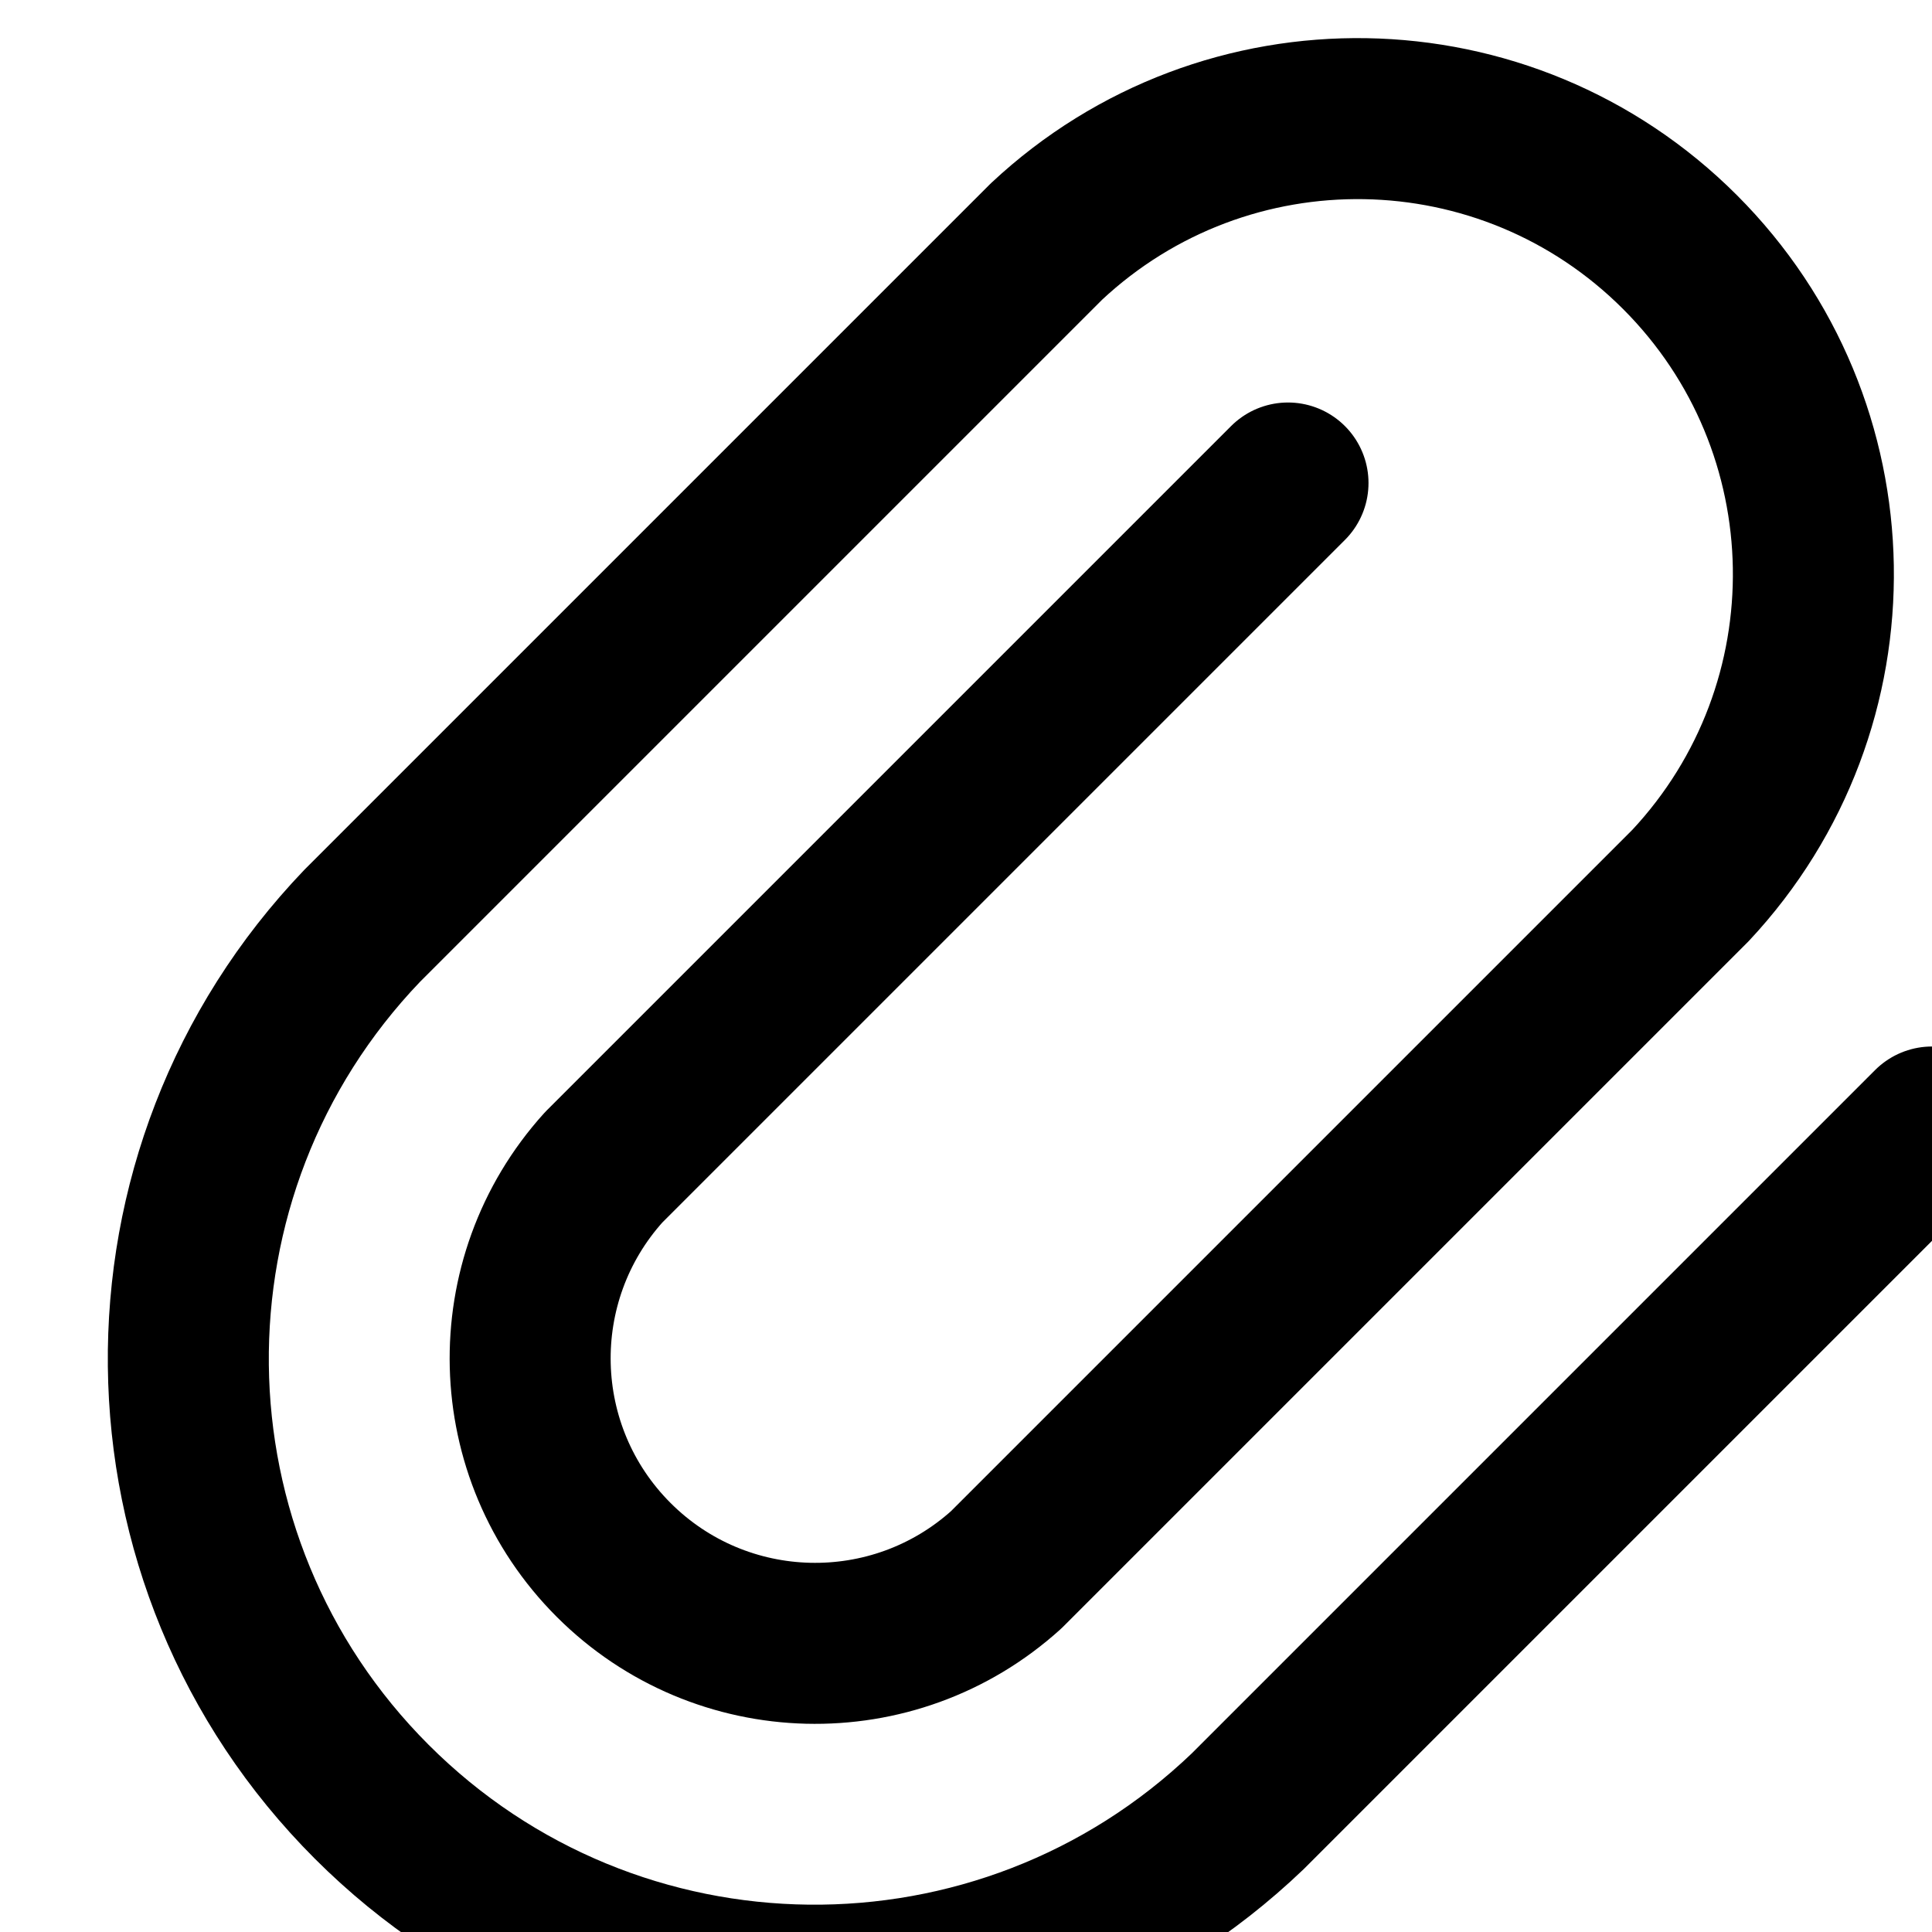
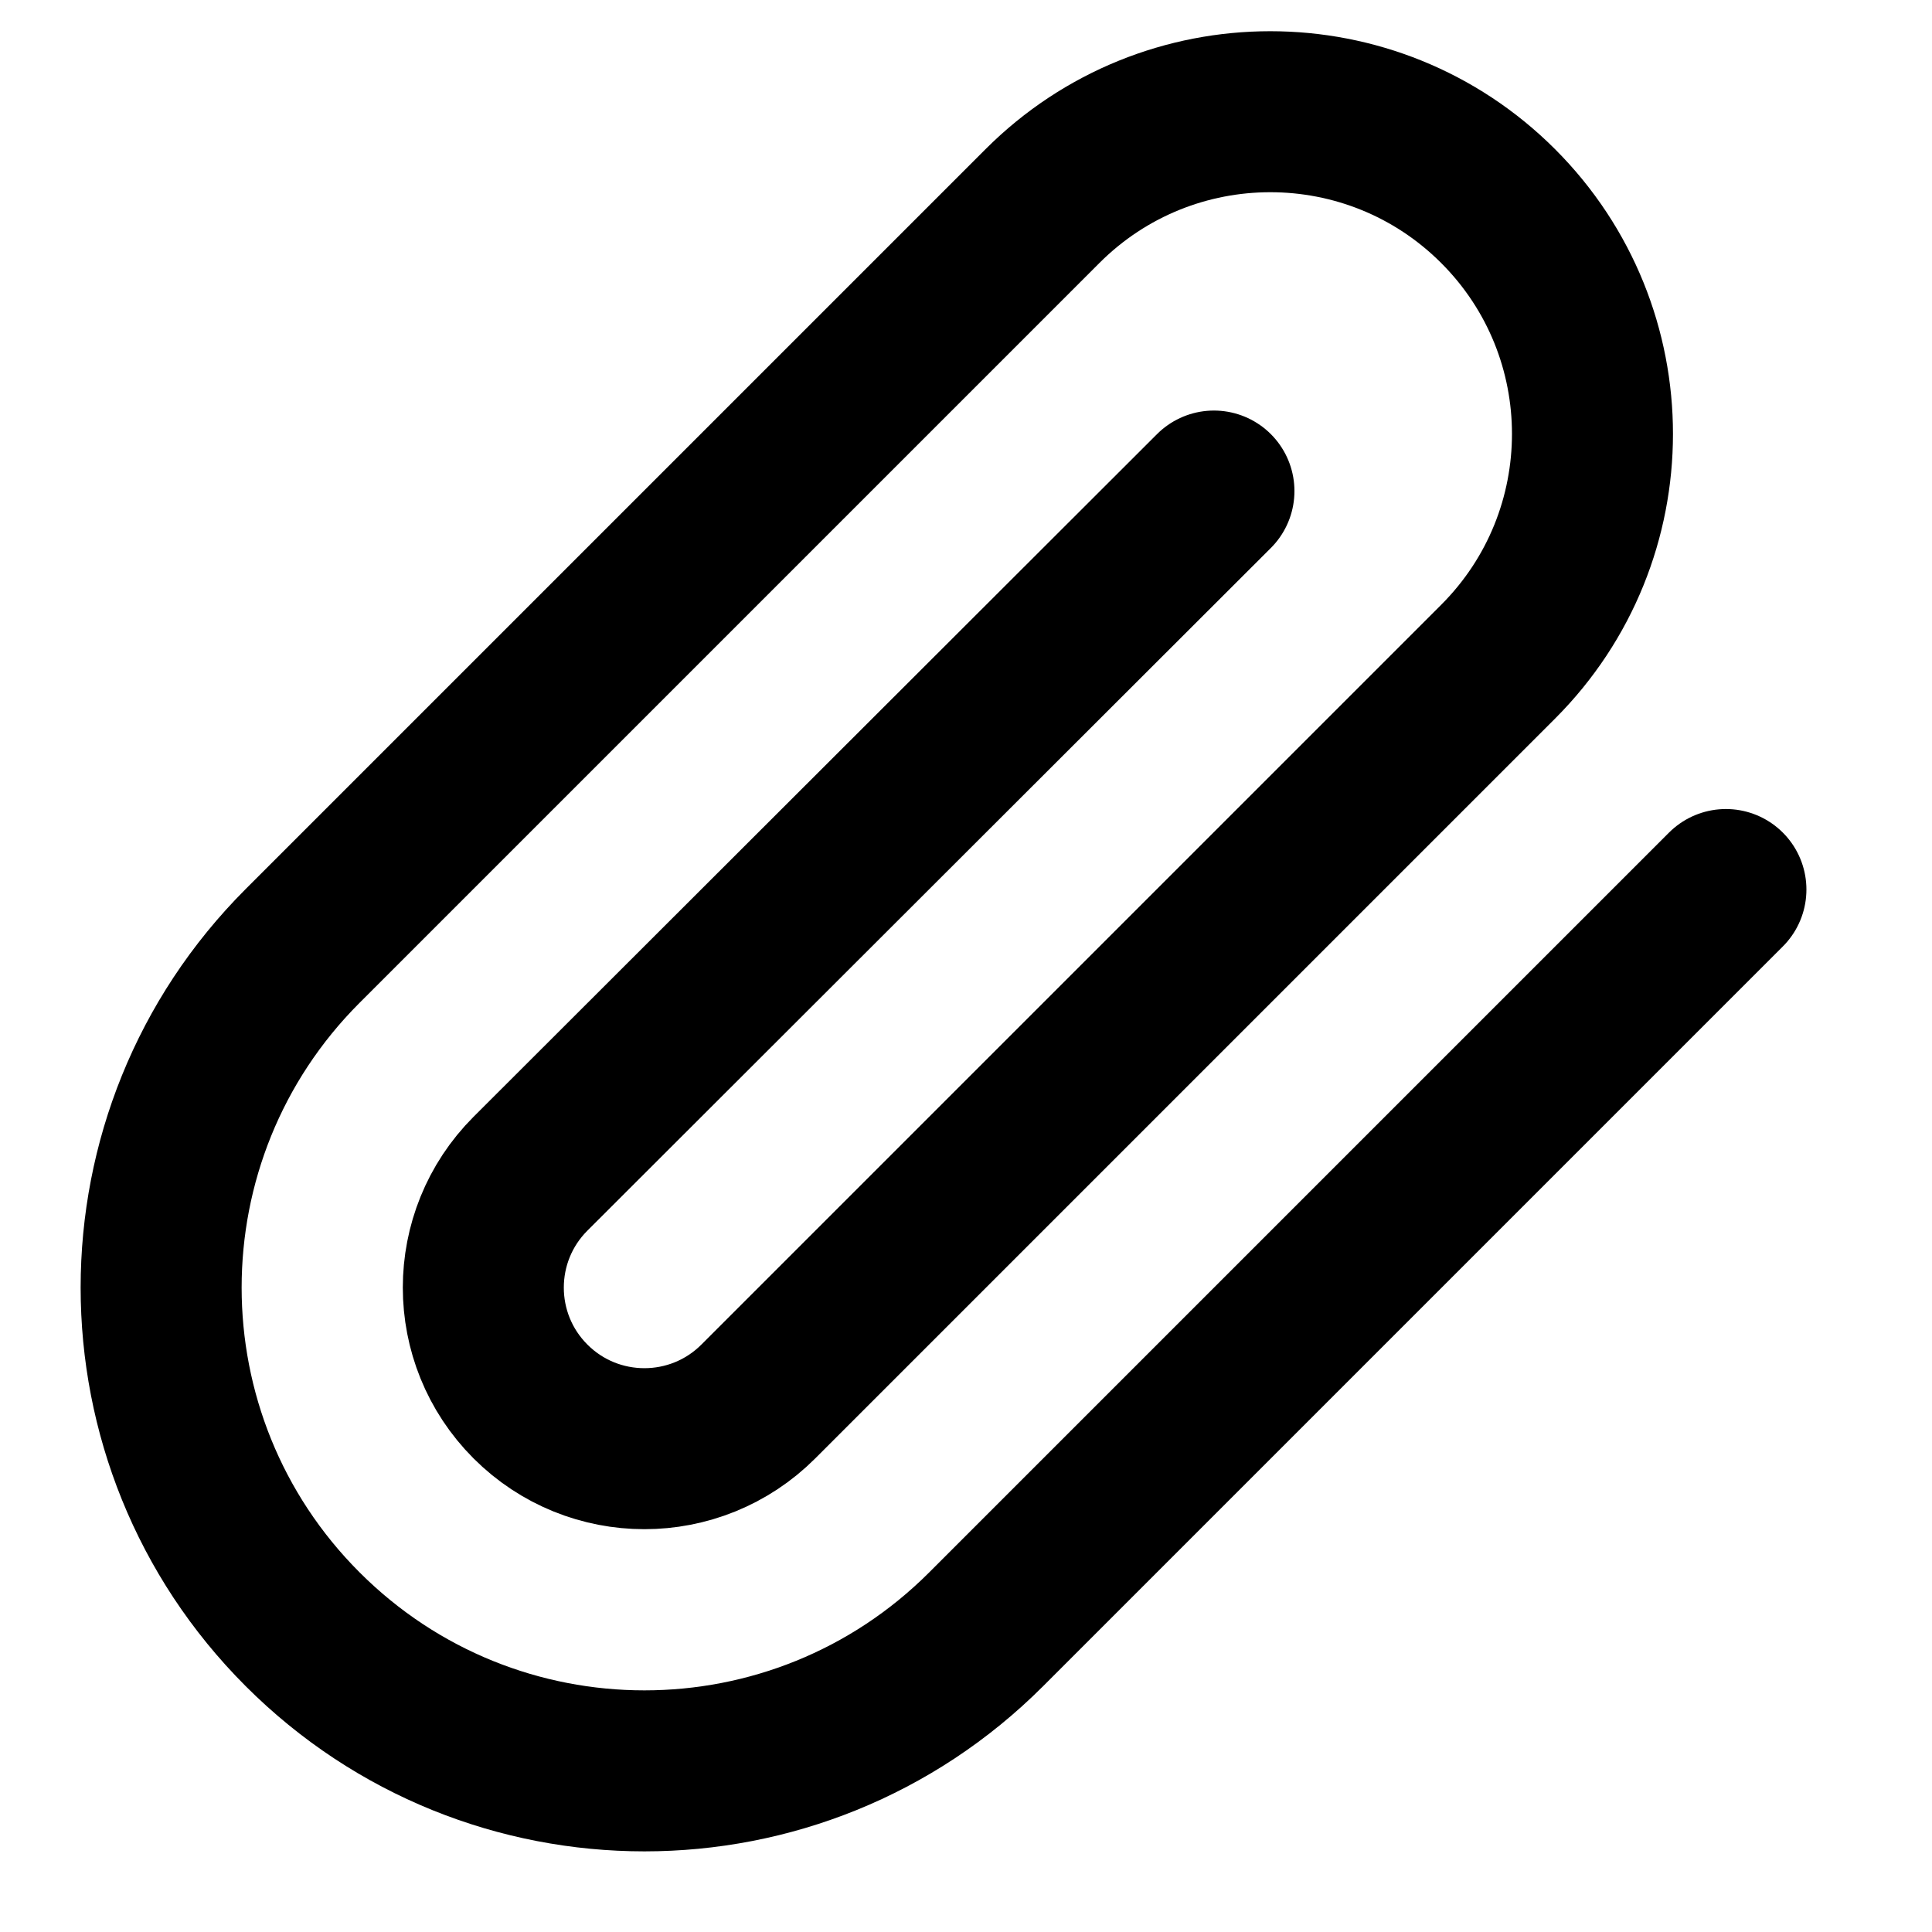
<svg xmlns="http://www.w3.org/2000/svg" width="24" height="24" viewBox="0 0 24 24" fill="none" stroke="currentColor" stroke-width="2" stroke-linecap="round" stroke-linejoin="round">
-   <path d="m16 6-8.5 8.5a3.54 3.54 0 0 0 5 5L21 11a5.66 5.66 0 0 0-8-8L4.5 11.5a7.78 7.78 0 0 0 11 11L24 14" />
+   <path d="m21.44 11.05-9.19 9.19a6 6 0 0 1-8.49-8.49l9.19-9.19a4 4 0 0 1 5.66 5.66l-9.19 9.19a2 2 0 0 1-2.83-2.83l8.49-8.48" />
</svg>
